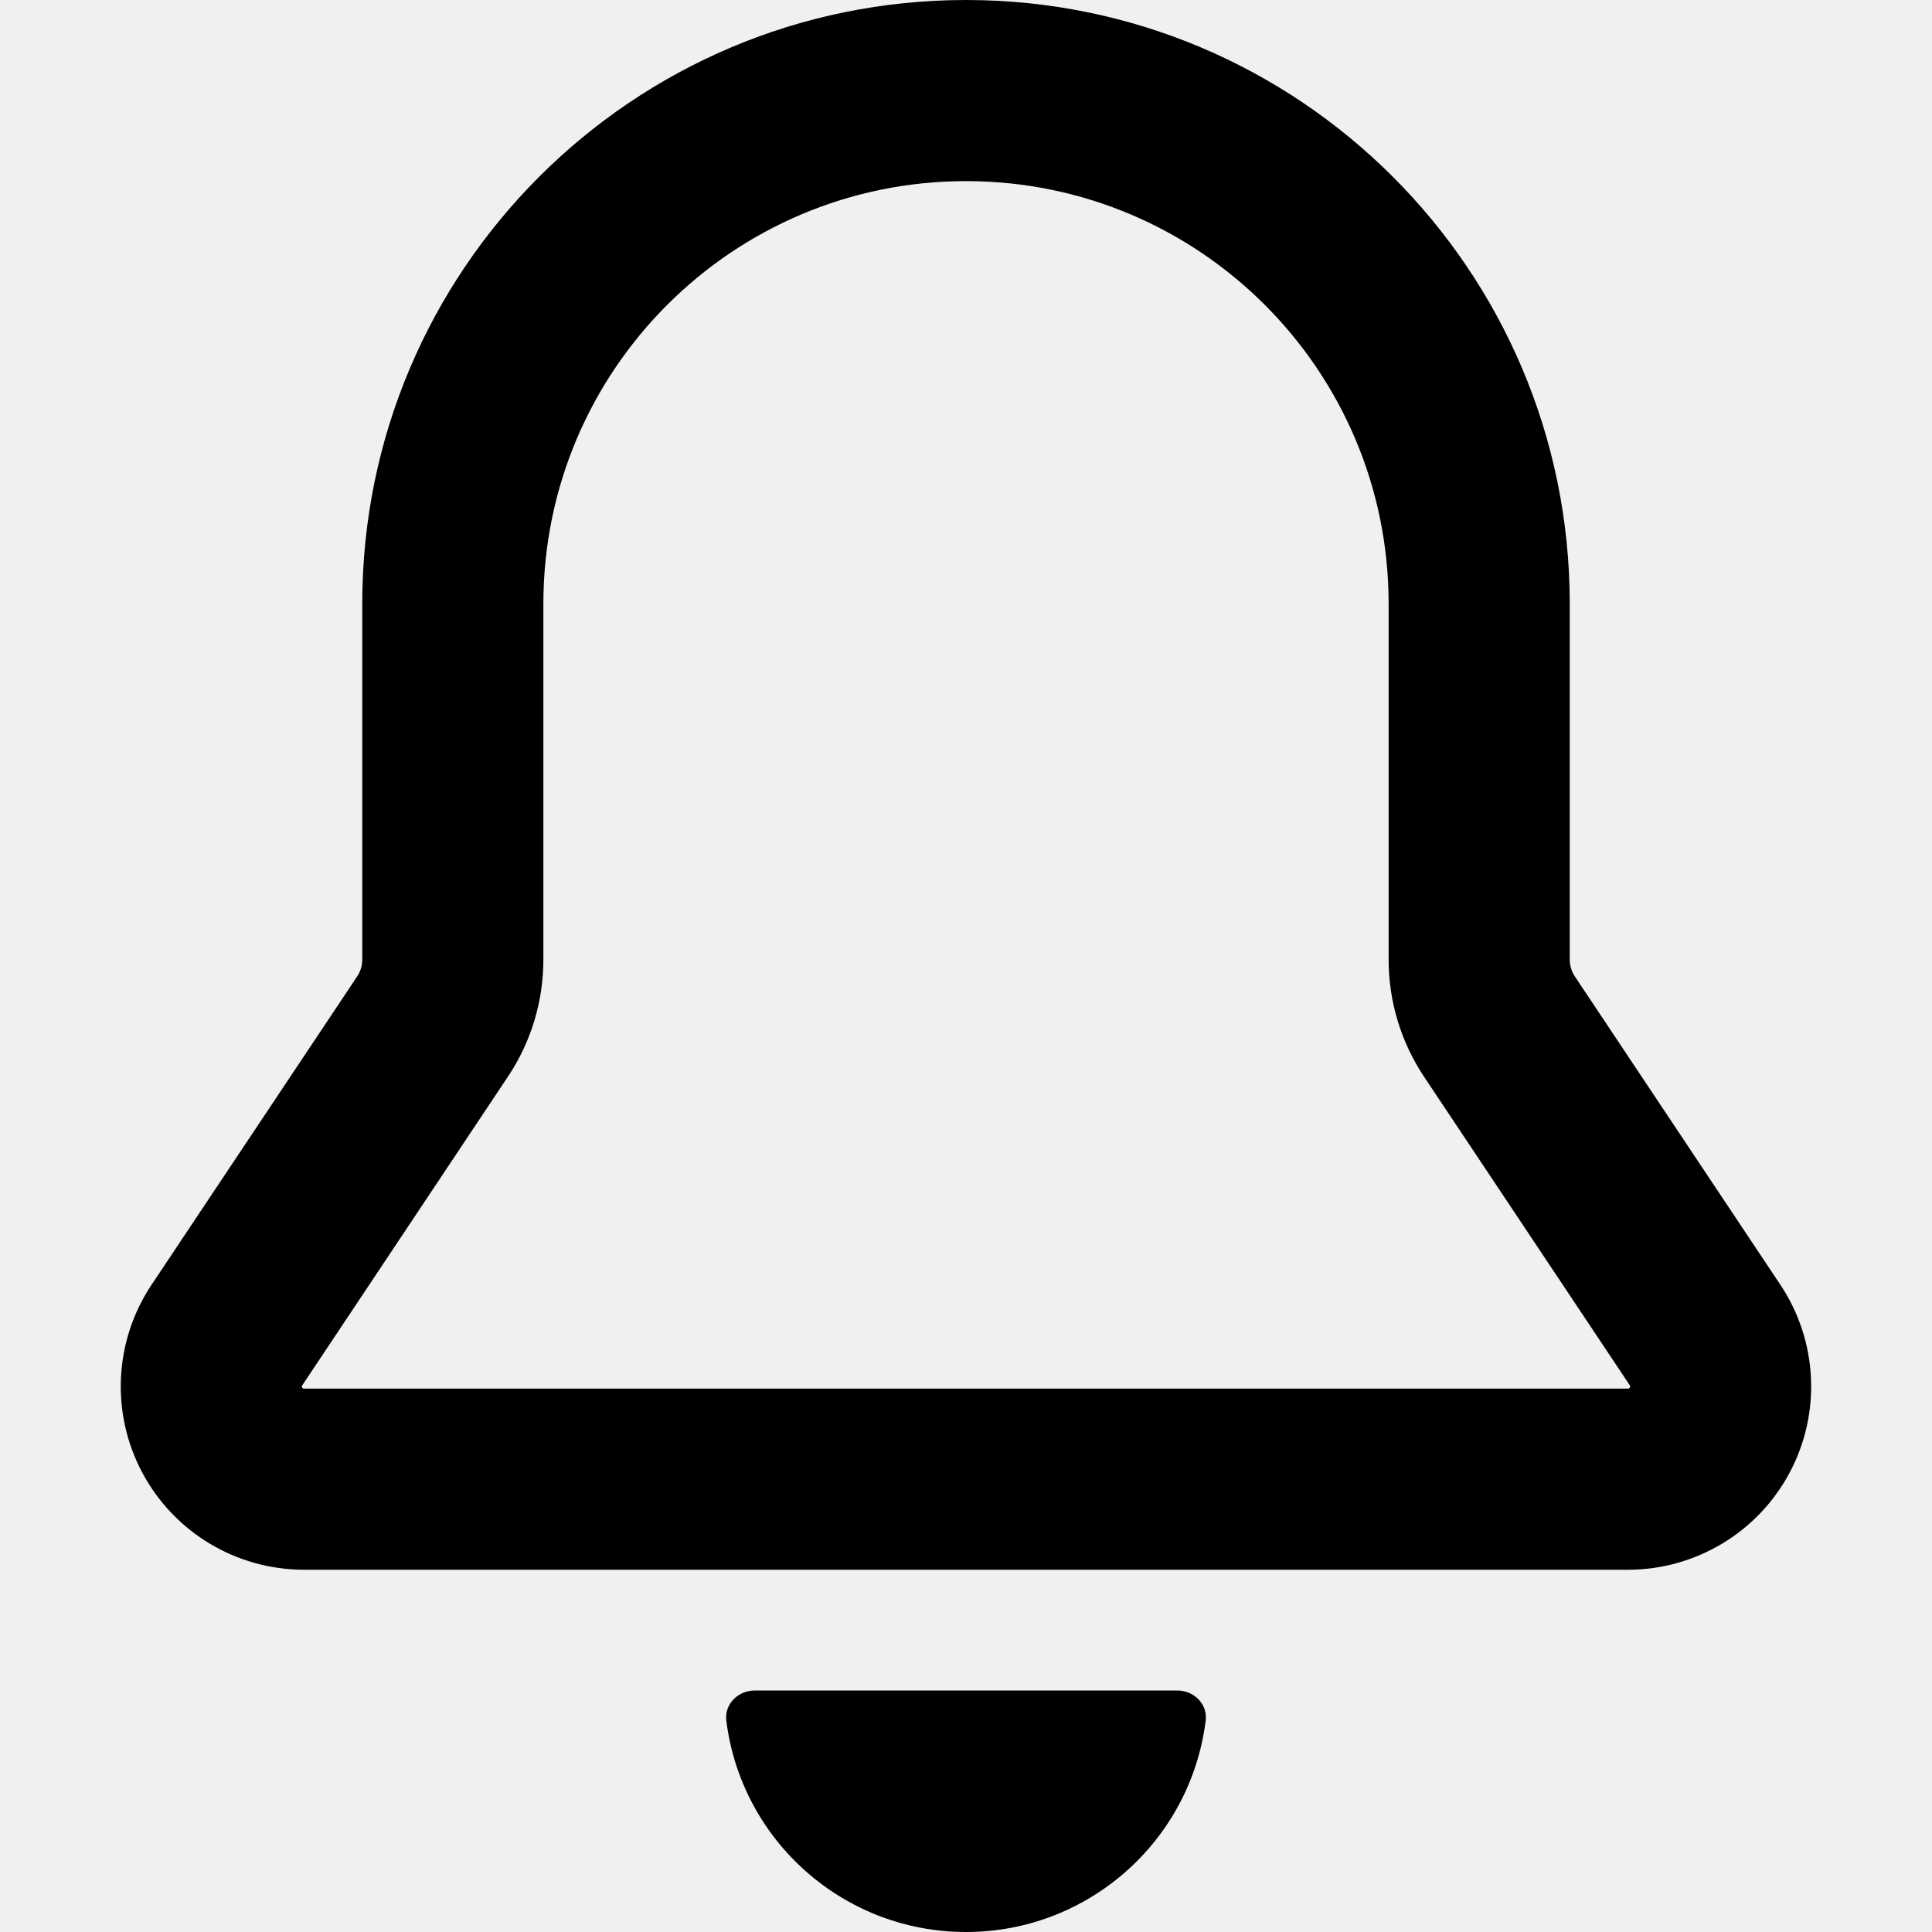
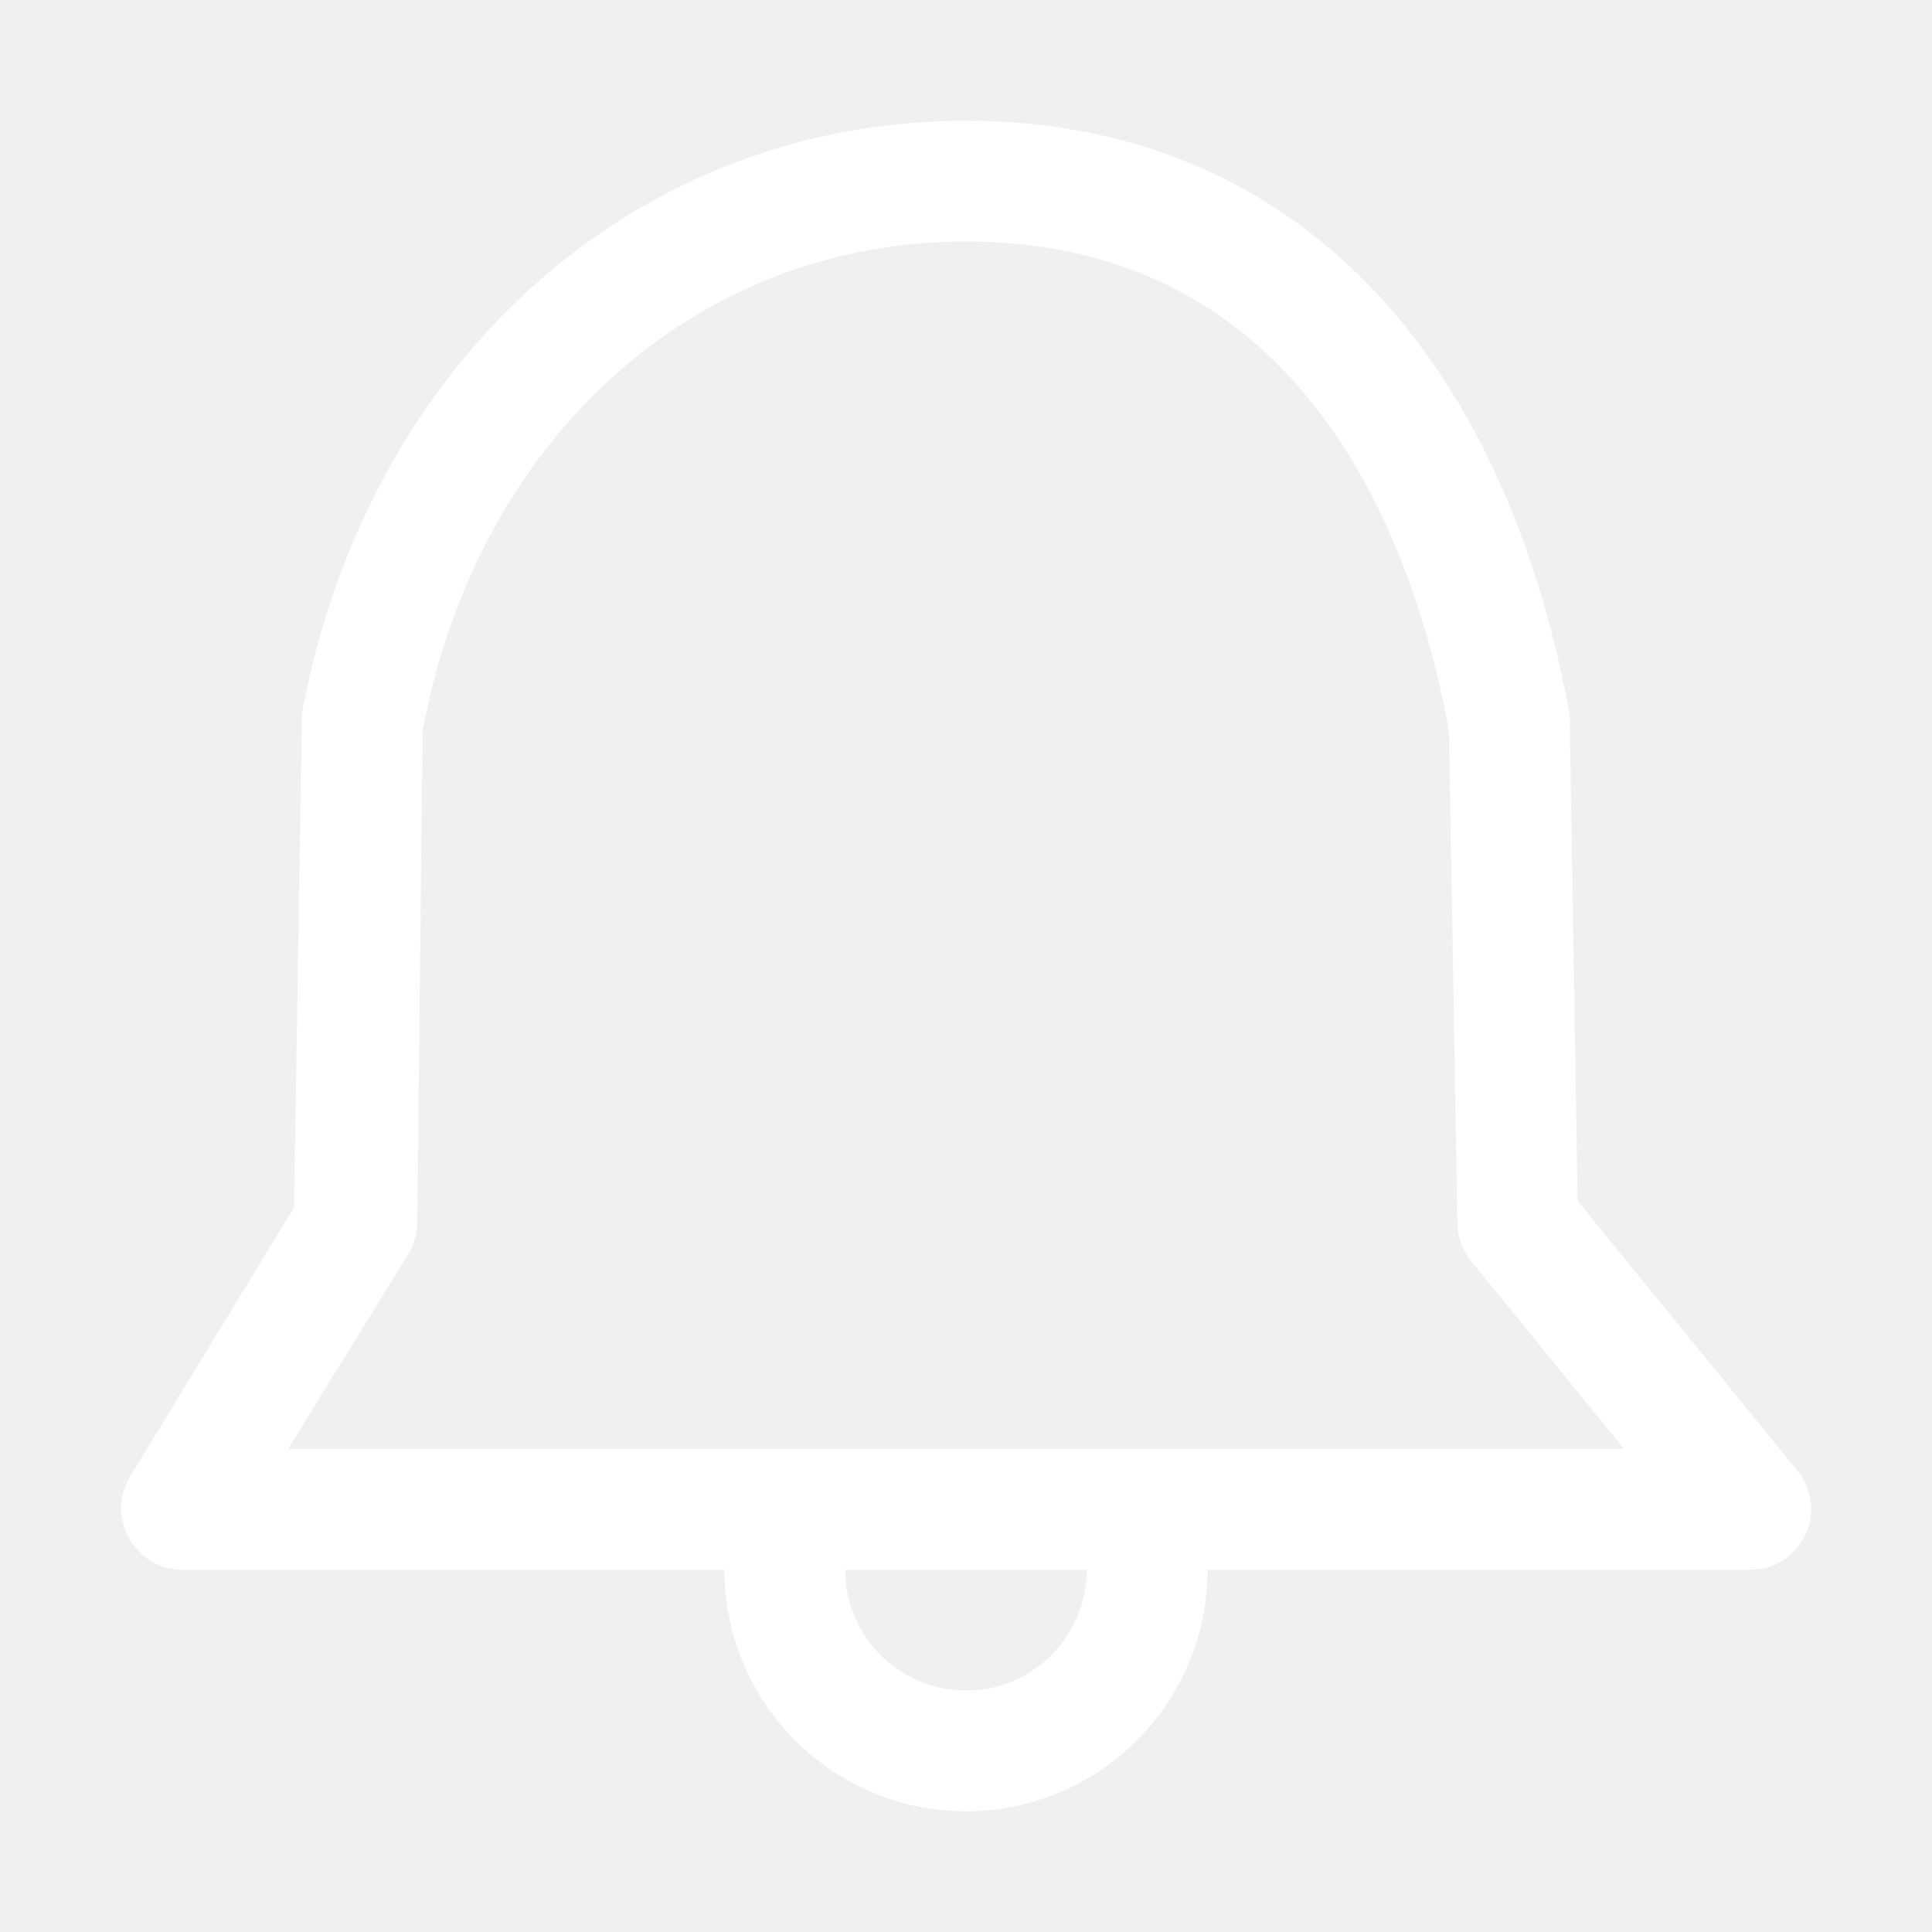
- <svg class="octicon octicon-bell" viewBox="0 0 16 16" version="1.1" width="16" height="16" aria-hidden="true">
-   <path d="M8 16a2 2 0 001.985-1.75c.017-.137-.097-.25-.235-.25h-3.5c-.138 0-.252.113-.235.25A2 2 0 008 16z" />
-   <path fill-rule="evenodd" d="M8 1.5A3.5 3.5 0 004.5 5v2.947c0 .346-.102.683-.294.97l-1.703 2.556a.018.018 0 00-.003.01l.001.006c0 .002.002.004.004.006a.017.017 0 00.006.004l.007.001h10.964l.007-.001a.016.016 0 00.006-.004.016.016 0 00.004-.006l.001-.007a.017.017 0 00-.003-.01l-1.703-2.554a1.75 1.75 0 01-.294-.97V5A3.5 3.5 0 008 1.5zM3 5a5 5 0 0110 0v2.947c0 .05.015.098.042.139l1.703 2.555A1.518 1.518 0 0113.482 13H2.518a1.518 1.518 0 01-1.263-2.36l1.703-2.554A.25.25 0 003 7.947V5z" />
+ <svg xmlns="http://www.w3.org/2000/svg" viewBox="0 0 32 32">
+   <g id="bell">
+     <path fill="#fff" d="M29.78,24.37l-3.65-4.48L26,12a1,1,0,0,0,0-.16C24.85,5.58,21.21,2,16,2,10.5,2,6.08,6,5,11.82A1,1,0,0,0,5,12l-.13,8L2.14,24.48a1,1,0,0,0,0,1A1,1,0,0,0,3,26h9a4,4,0,0,0,8,0h9a1,1,0,0,0,.9-.57A1,1,0,0,0,29.78,24.37ZM16,28a2,2,0,0,1-2-2h4A2,2,0,0,1,16,28ZM4.77,24l2-3.24a1,1,0,0,0,.14-.5L7,12.1C7.91,7.25,11.52,4,16,4c5.63,0,7.43,5,8,8.1l.14,8.16a1,1,0,0,0,.22.62L26.9,24Z" />
+   </g>
</svg>
